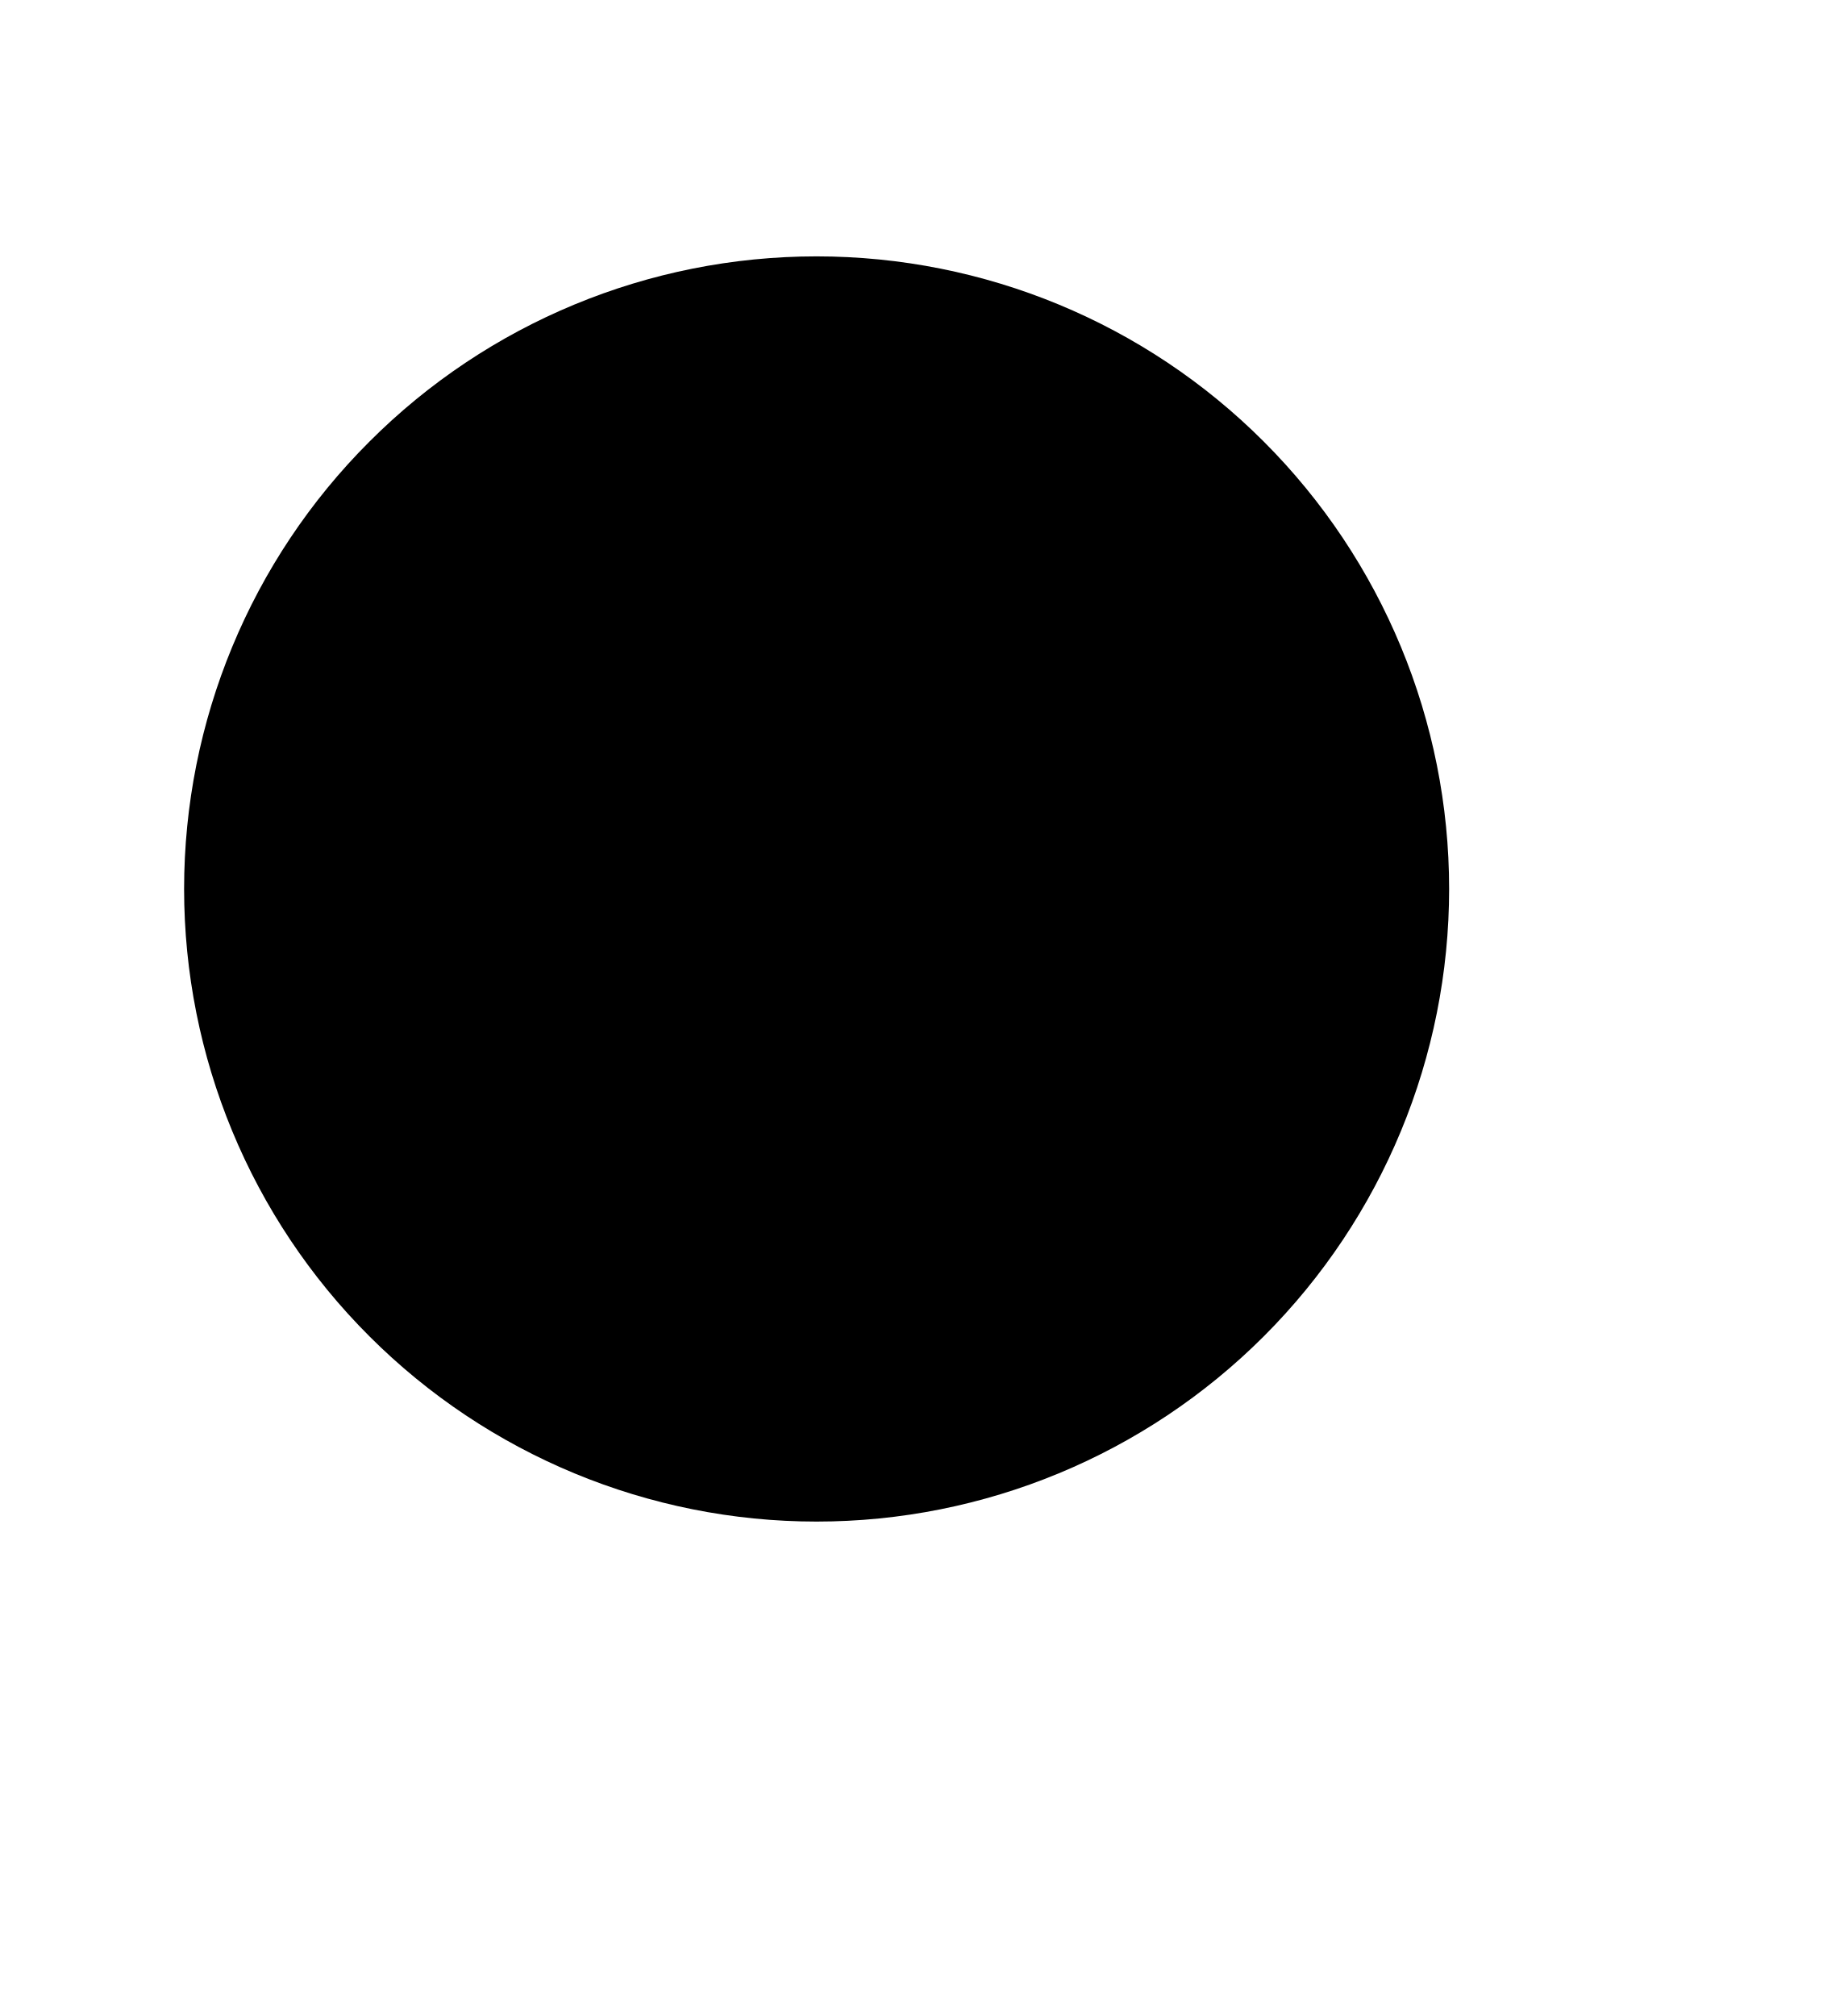
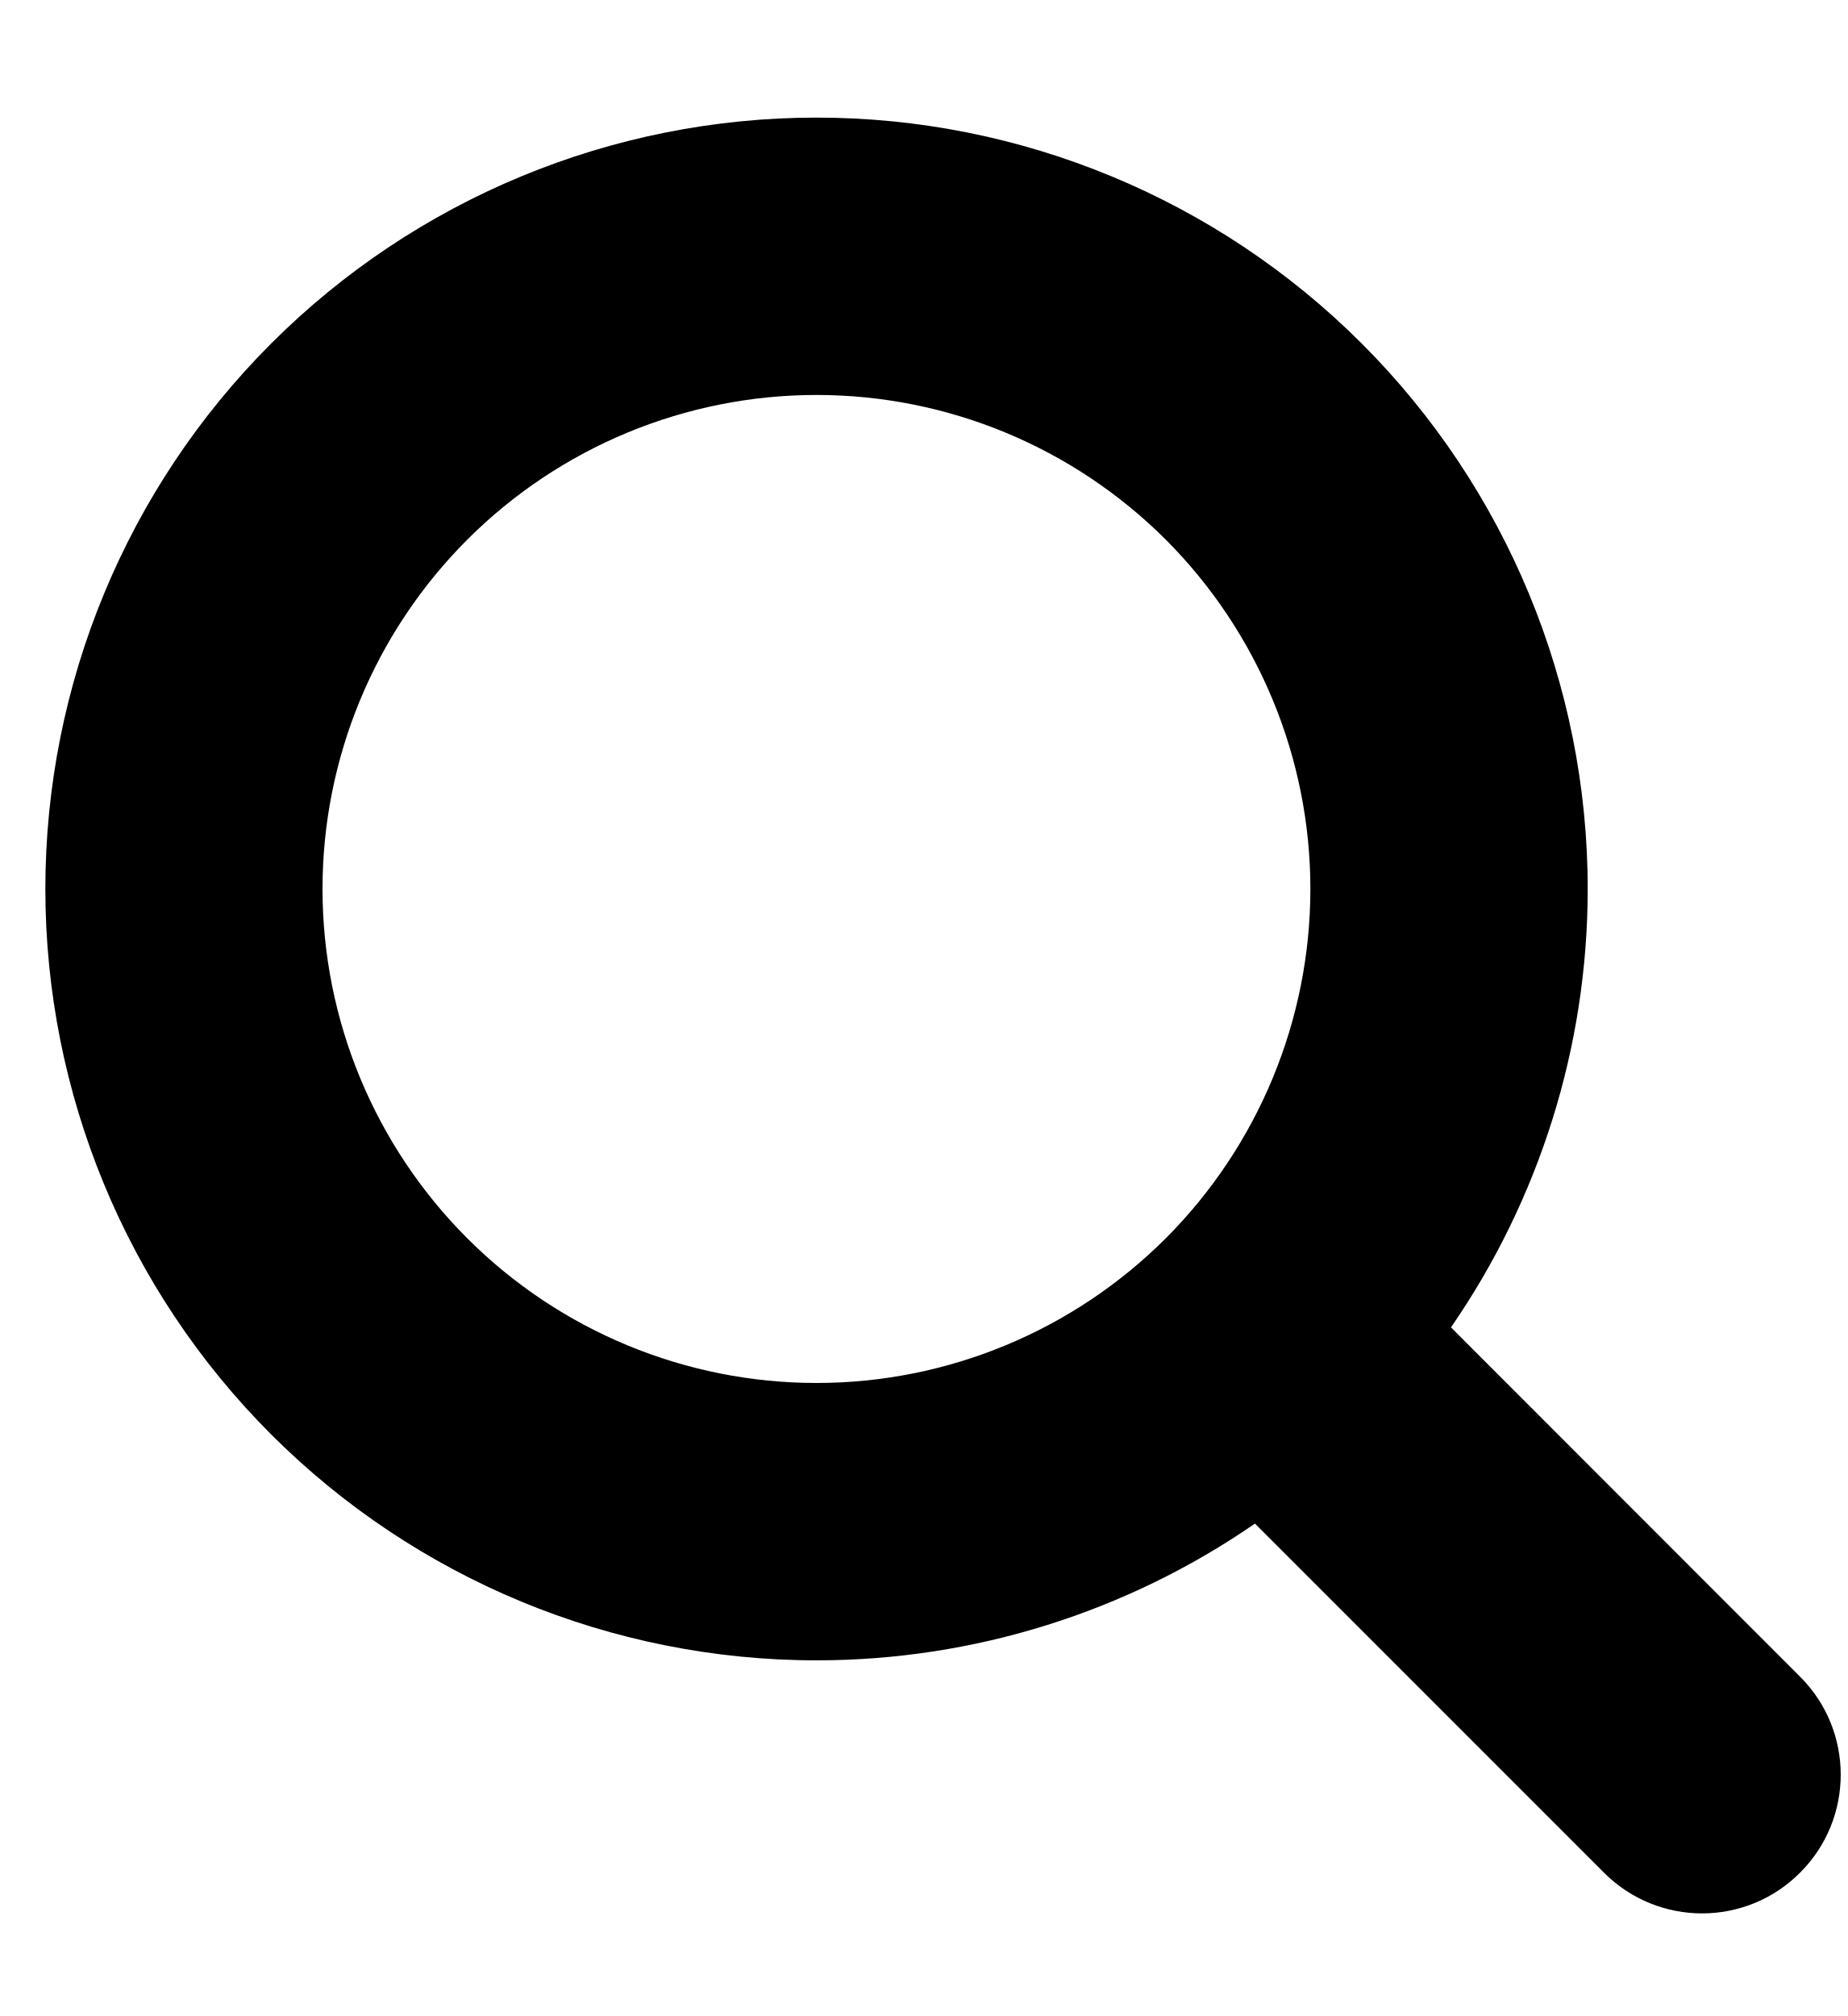
- <svg xmlns="http://www.w3.org/2000/svg" viewBox="0 0 11 12">
-   <path d="M10.134 10.563L7.524 7.954M7.524 7.954C8.23 7.248 8.627 6.29 8.627 5.291C8.627 4.293 8.23 3.335 7.524 2.629C6.818 1.922 5.86 1.526 4.861 1.526C3.863 1.526 2.905 1.922 2.199 2.629C1.492 3.335 1.096 4.293 1.096 5.291C1.096 6.29 1.492 7.248 2.199 7.954C2.905 8.66 3.863 9.057 4.861 9.057C5.86 9.057 6.818 8.66 7.524 7.954Z" />
+ <svg xmlns="http://www.w3.org/2000/svg" width="11" height="12" viewBox="0 0 11 12">
+   <path fill-rule="evenodd" clip-rule="evenodd" d="M1.614 2.045C2.475 1.184 3.643 0.7 4.861 0.7C6.078 0.7 7.246 1.184 8.107 2.045C8.968 2.906 9.452 4.074 9.452 5.291C9.452 6.23 9.164 7.139 8.638 7.901L10.716 9.98C11.039 10.302 11.039 10.825 10.716 11.147C10.394 11.47 9.872 11.47 9.549 11.147L7.471 9.069C6.709 9.595 5.8 9.883 4.861 9.883C3.643 9.883 2.475 9.399 1.614 8.538C0.753 7.677 0.27 6.509 0.27 5.291C0.27 4.074 0.753 2.906 1.614 2.045ZM4.861 2.351C4.081 2.351 3.333 2.661 2.782 3.212C2.23 3.764 1.92 4.512 1.92 5.291C1.92 6.071 2.23 6.819 2.782 7.371C3.333 7.922 4.081 8.232 4.861 8.232C5.641 8.232 6.388 7.922 6.94 7.371C7.491 6.819 7.801 6.071 7.801 5.291C7.801 4.512 7.491 3.764 6.94 3.212C6.388 2.661 5.641 2.351 4.861 2.351Z" />
</svg>
